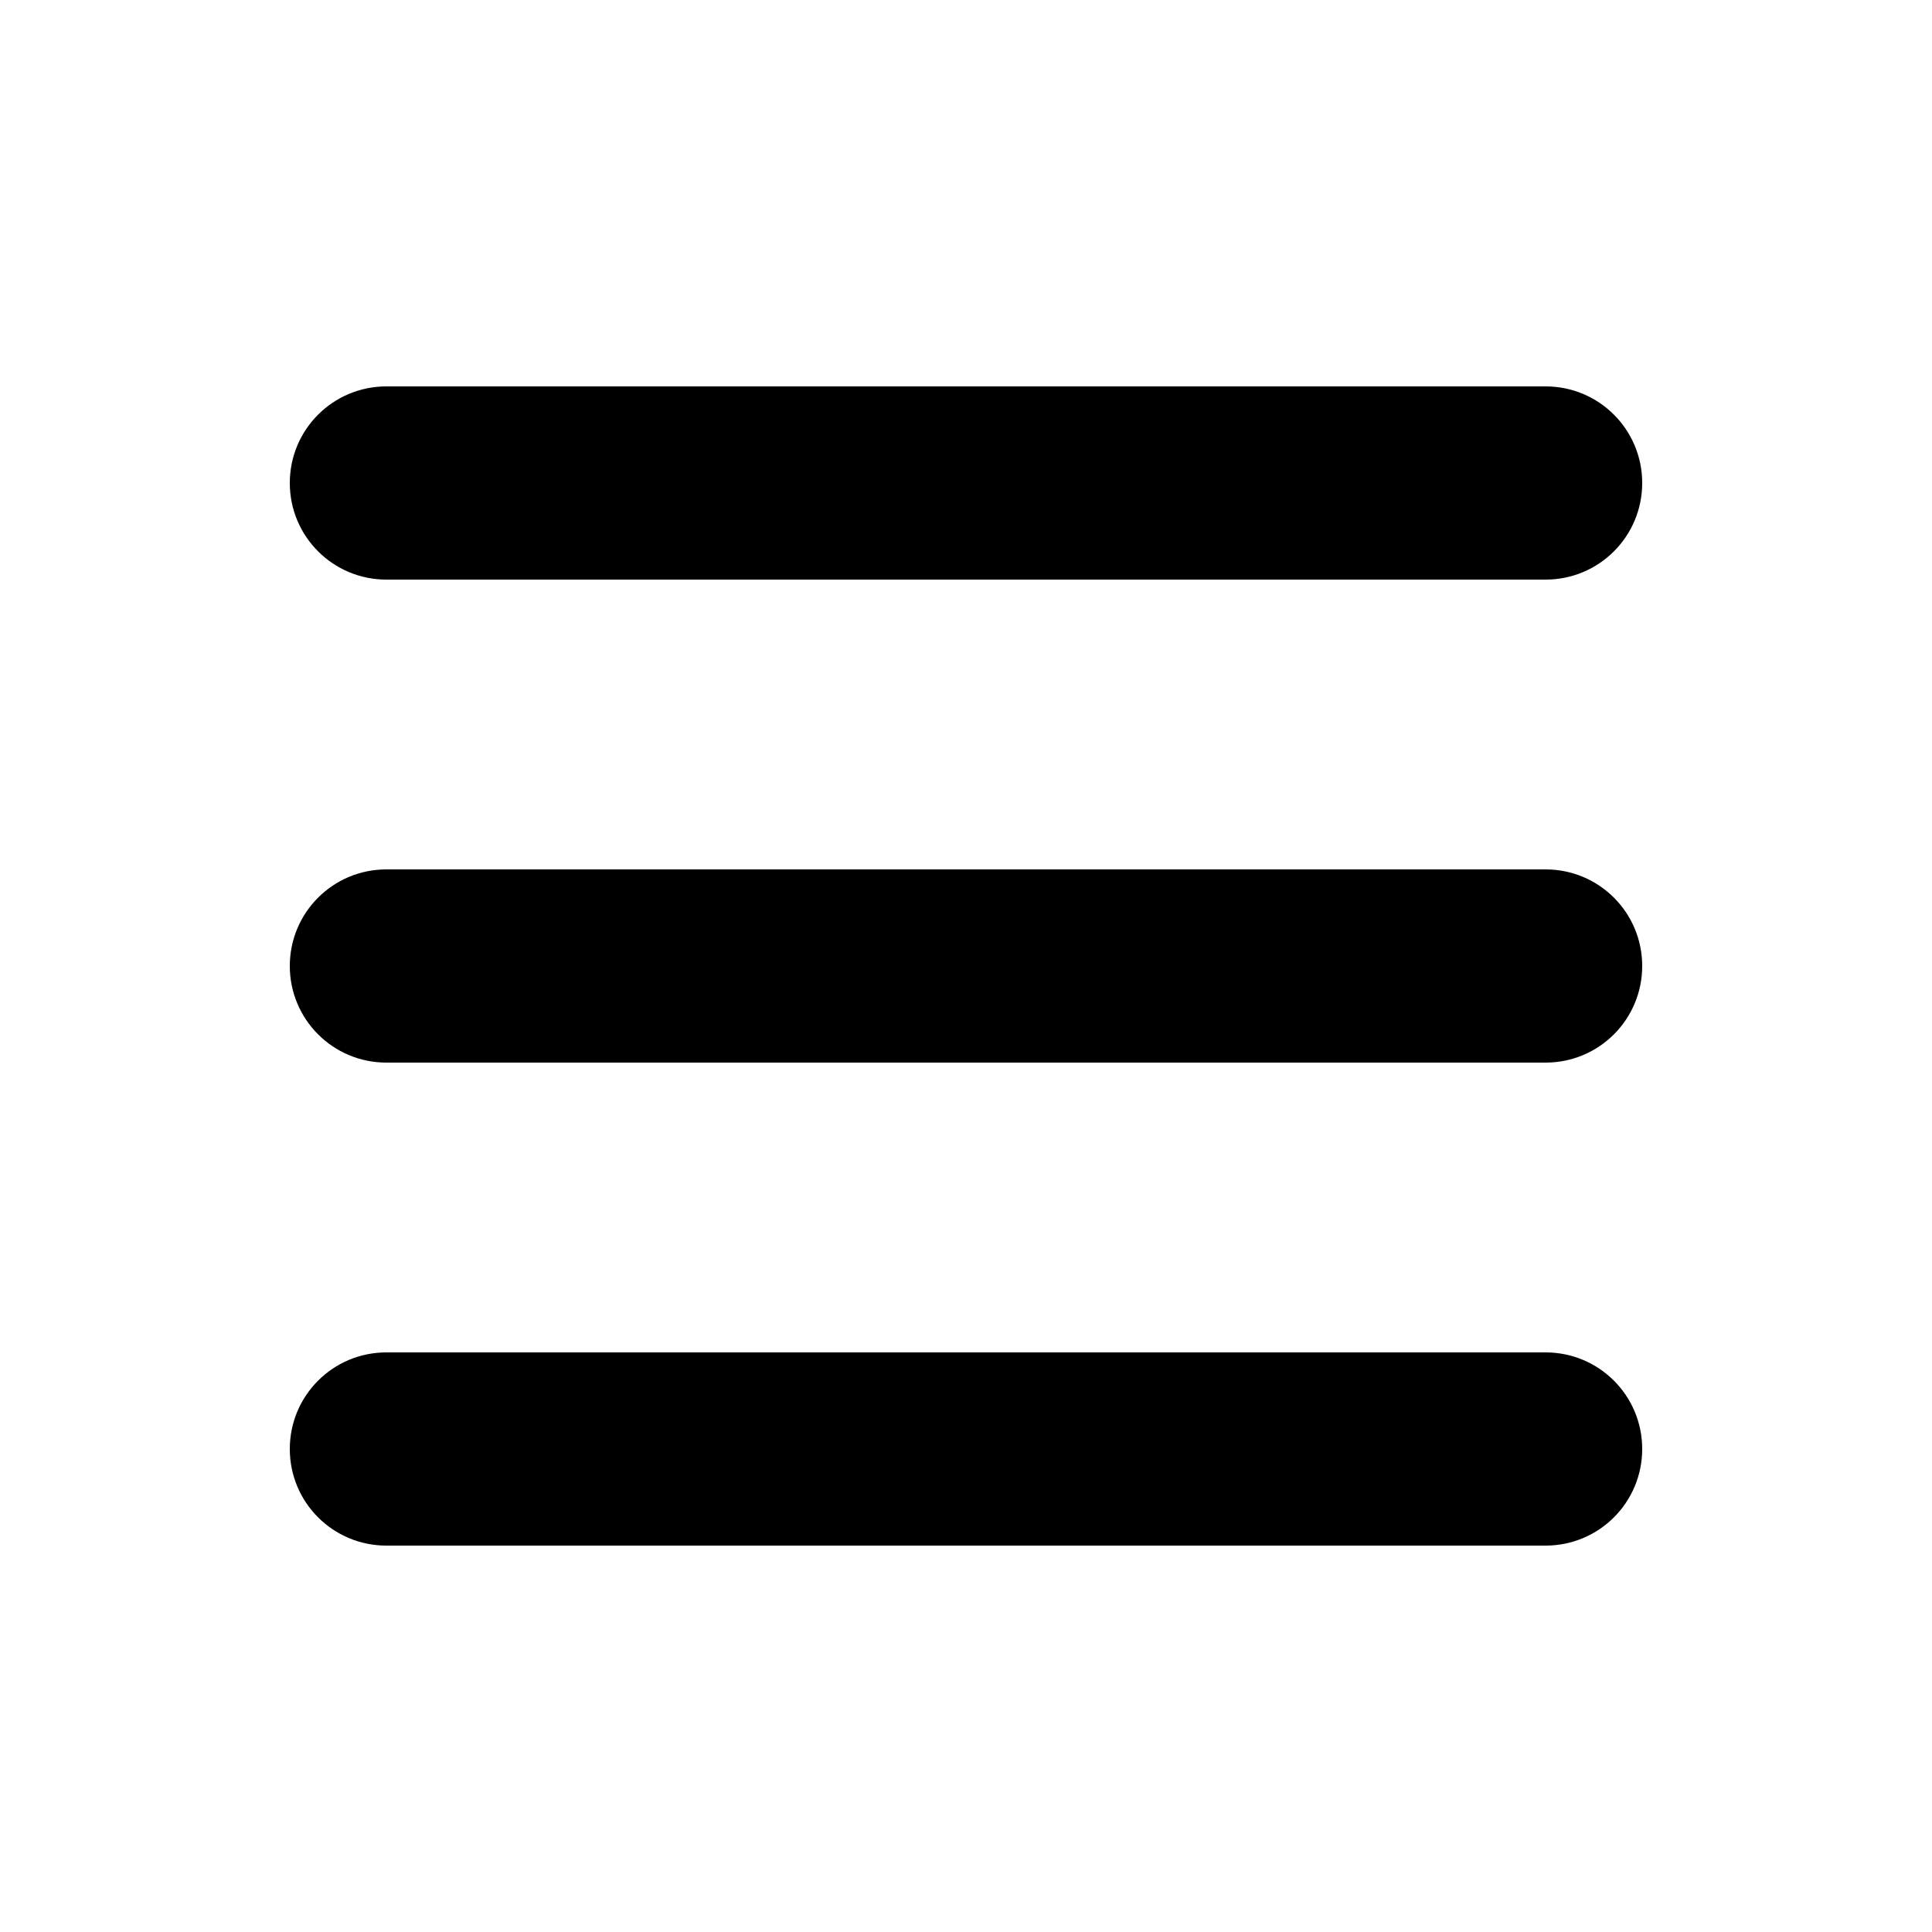
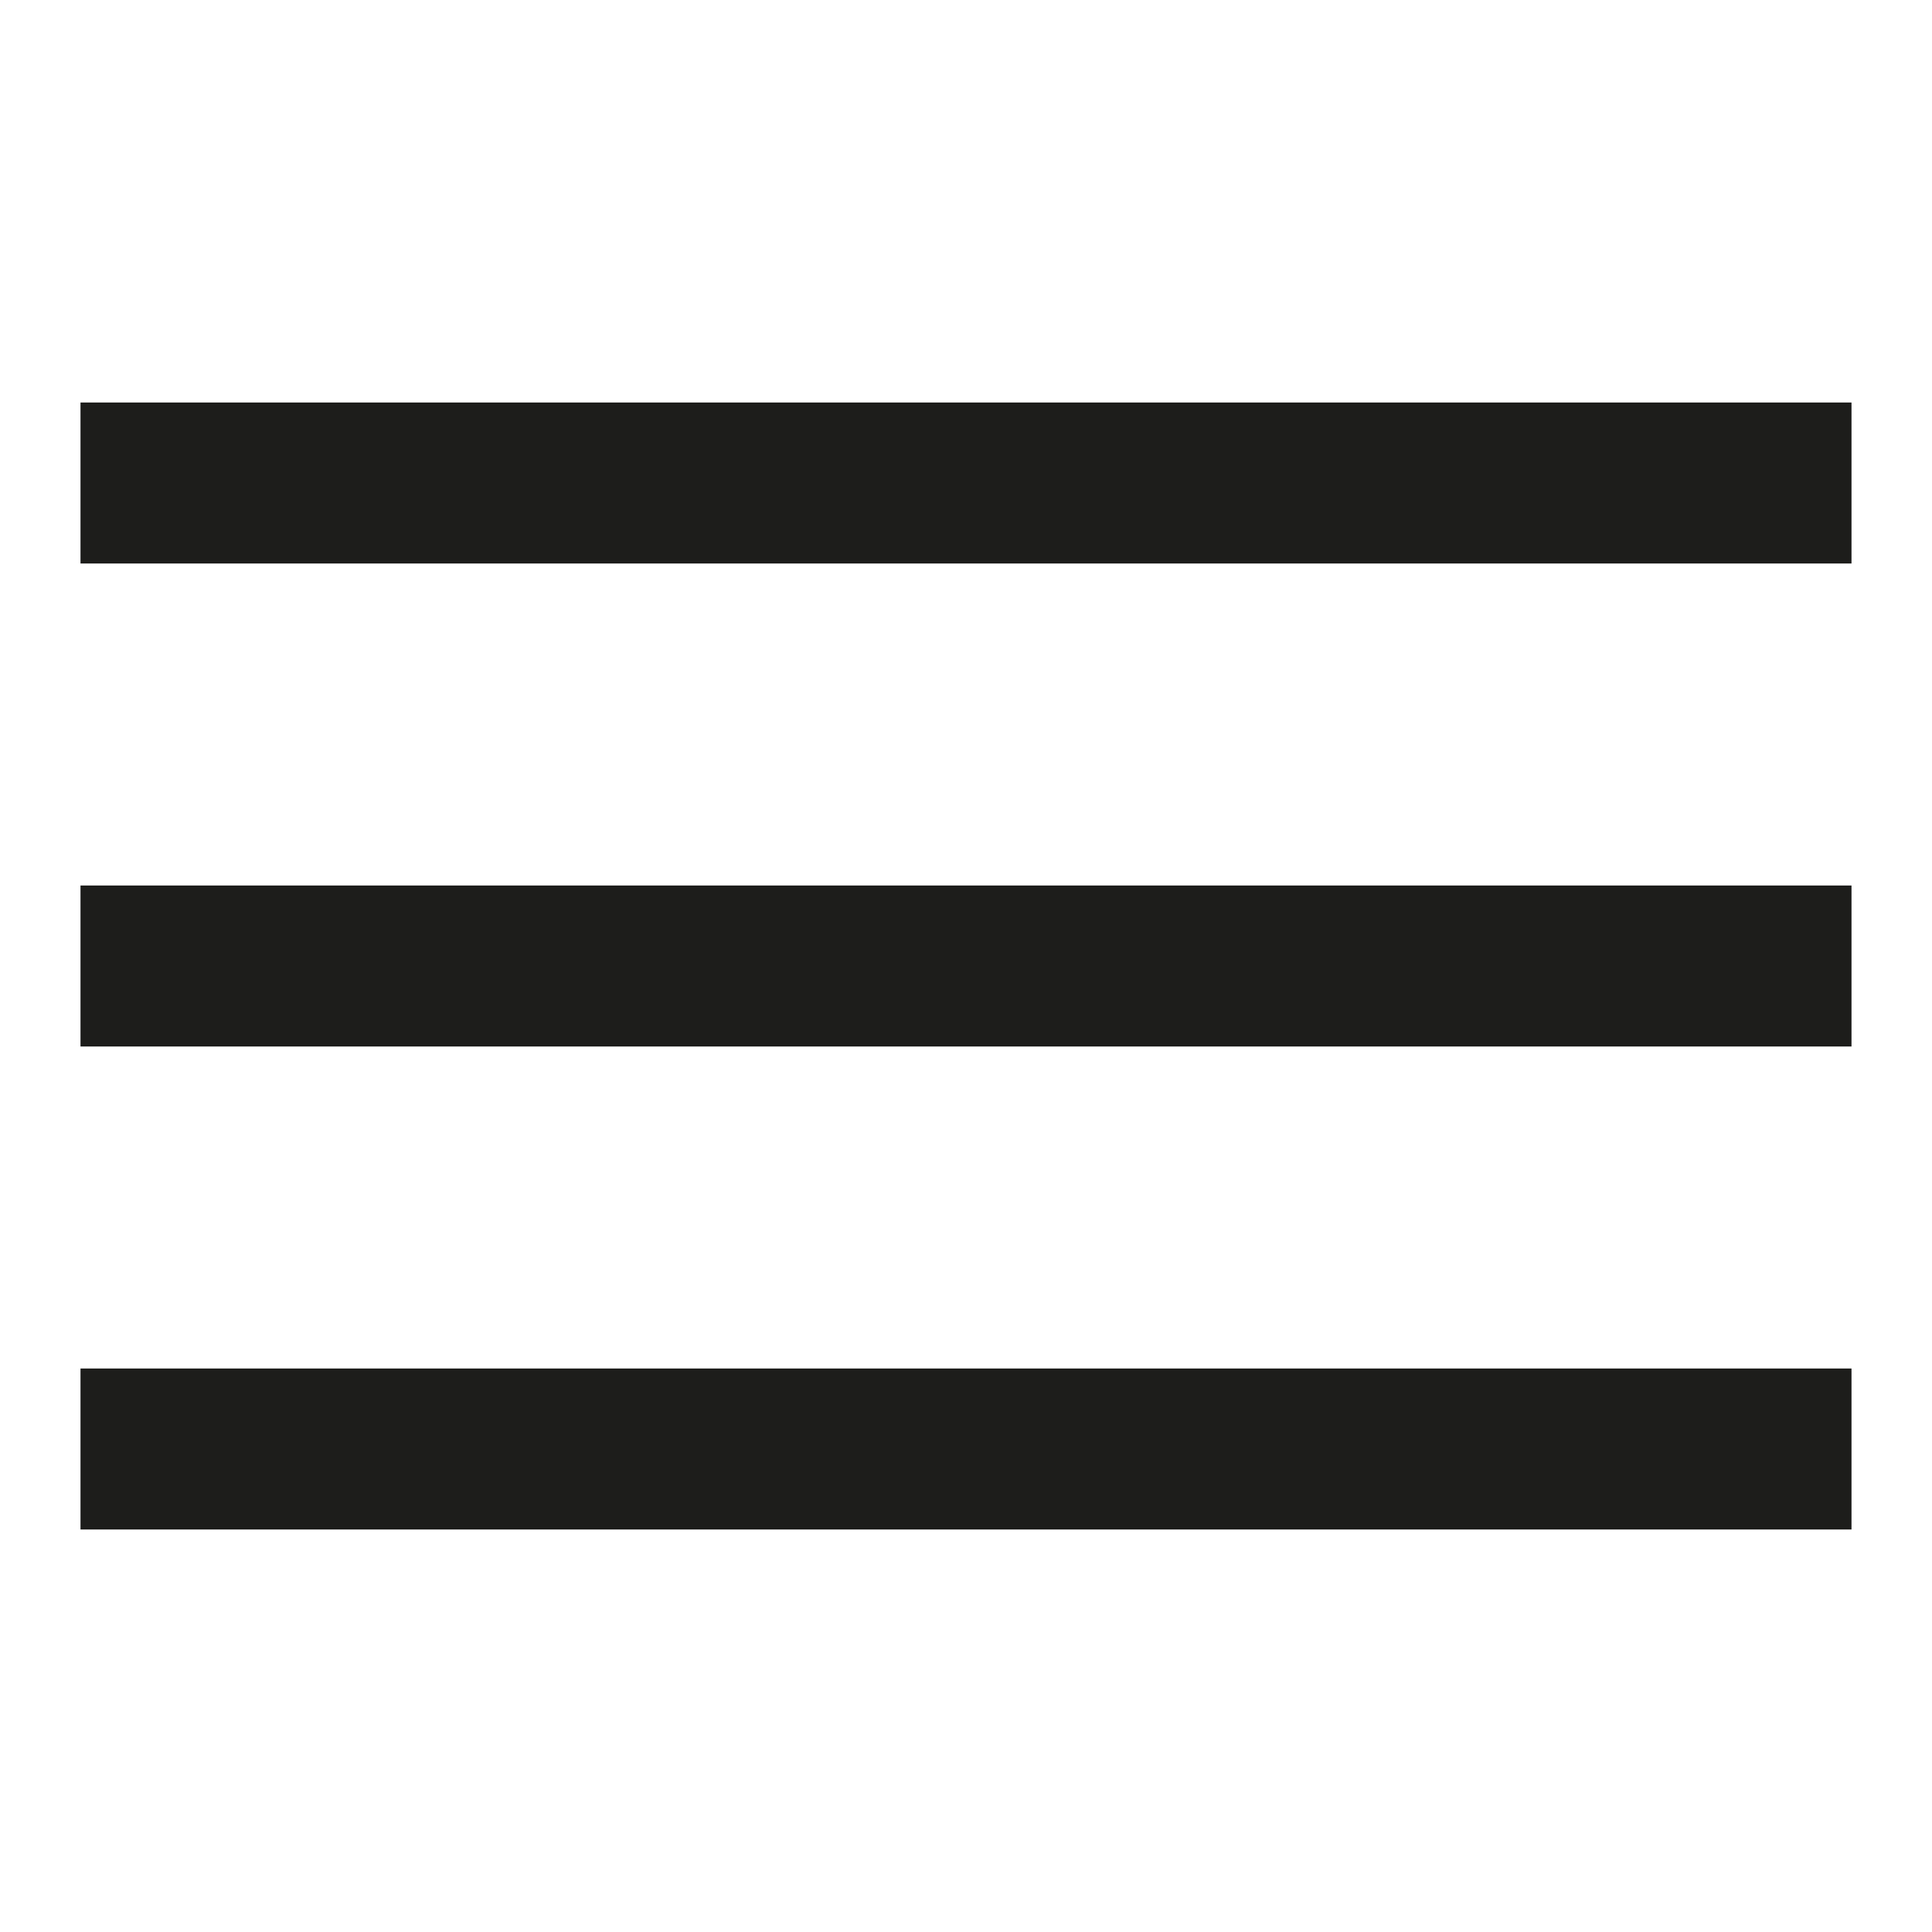
- <svg xmlns="http://www.w3.org/2000/svg" viewBox="0 0 640 640">
-   <path fill="black" d="M96 160C96 142.3 110.3 128 128 128L512 128C529.7 128 544 142.3 544 160C544 177.7 529.7 192 512 192L128 192C110.3 192 96 177.7 96 160zM96 320C96 302.3 110.3 288 128 288L512 288C529.7 288 544 302.3 544 320C544 337.7 529.7 352 512 352L128 352C110.3 352 96 337.7 96 320zM544 480C544 497.7 529.7 512 512 512L128 512C110.3 512 96 497.7 96 480C96 462.3 110.3 448 128 448L512 448C529.7 448 544 462.3 544 480z" />
+ <svg xmlns="http://www.w3.org/2000/svg" width="800px" height="800px" viewBox="0 0 12 12" enable-background="new 0 0 12 12" id="Слой_1" version="1.1" xml:space="preserve">
+   <g>
+     <rect fill="#1D1D1B" height="1" width="11" x="0.5" y="5.5" />
+     <rect fill="#1D1D1B" height="1" width="11" x="0.5" y="2.5" />
+     <rect fill="#1D1D1B" height="1" width="11" x="0.5" y="8.5" />
+   </g>
</svg>
